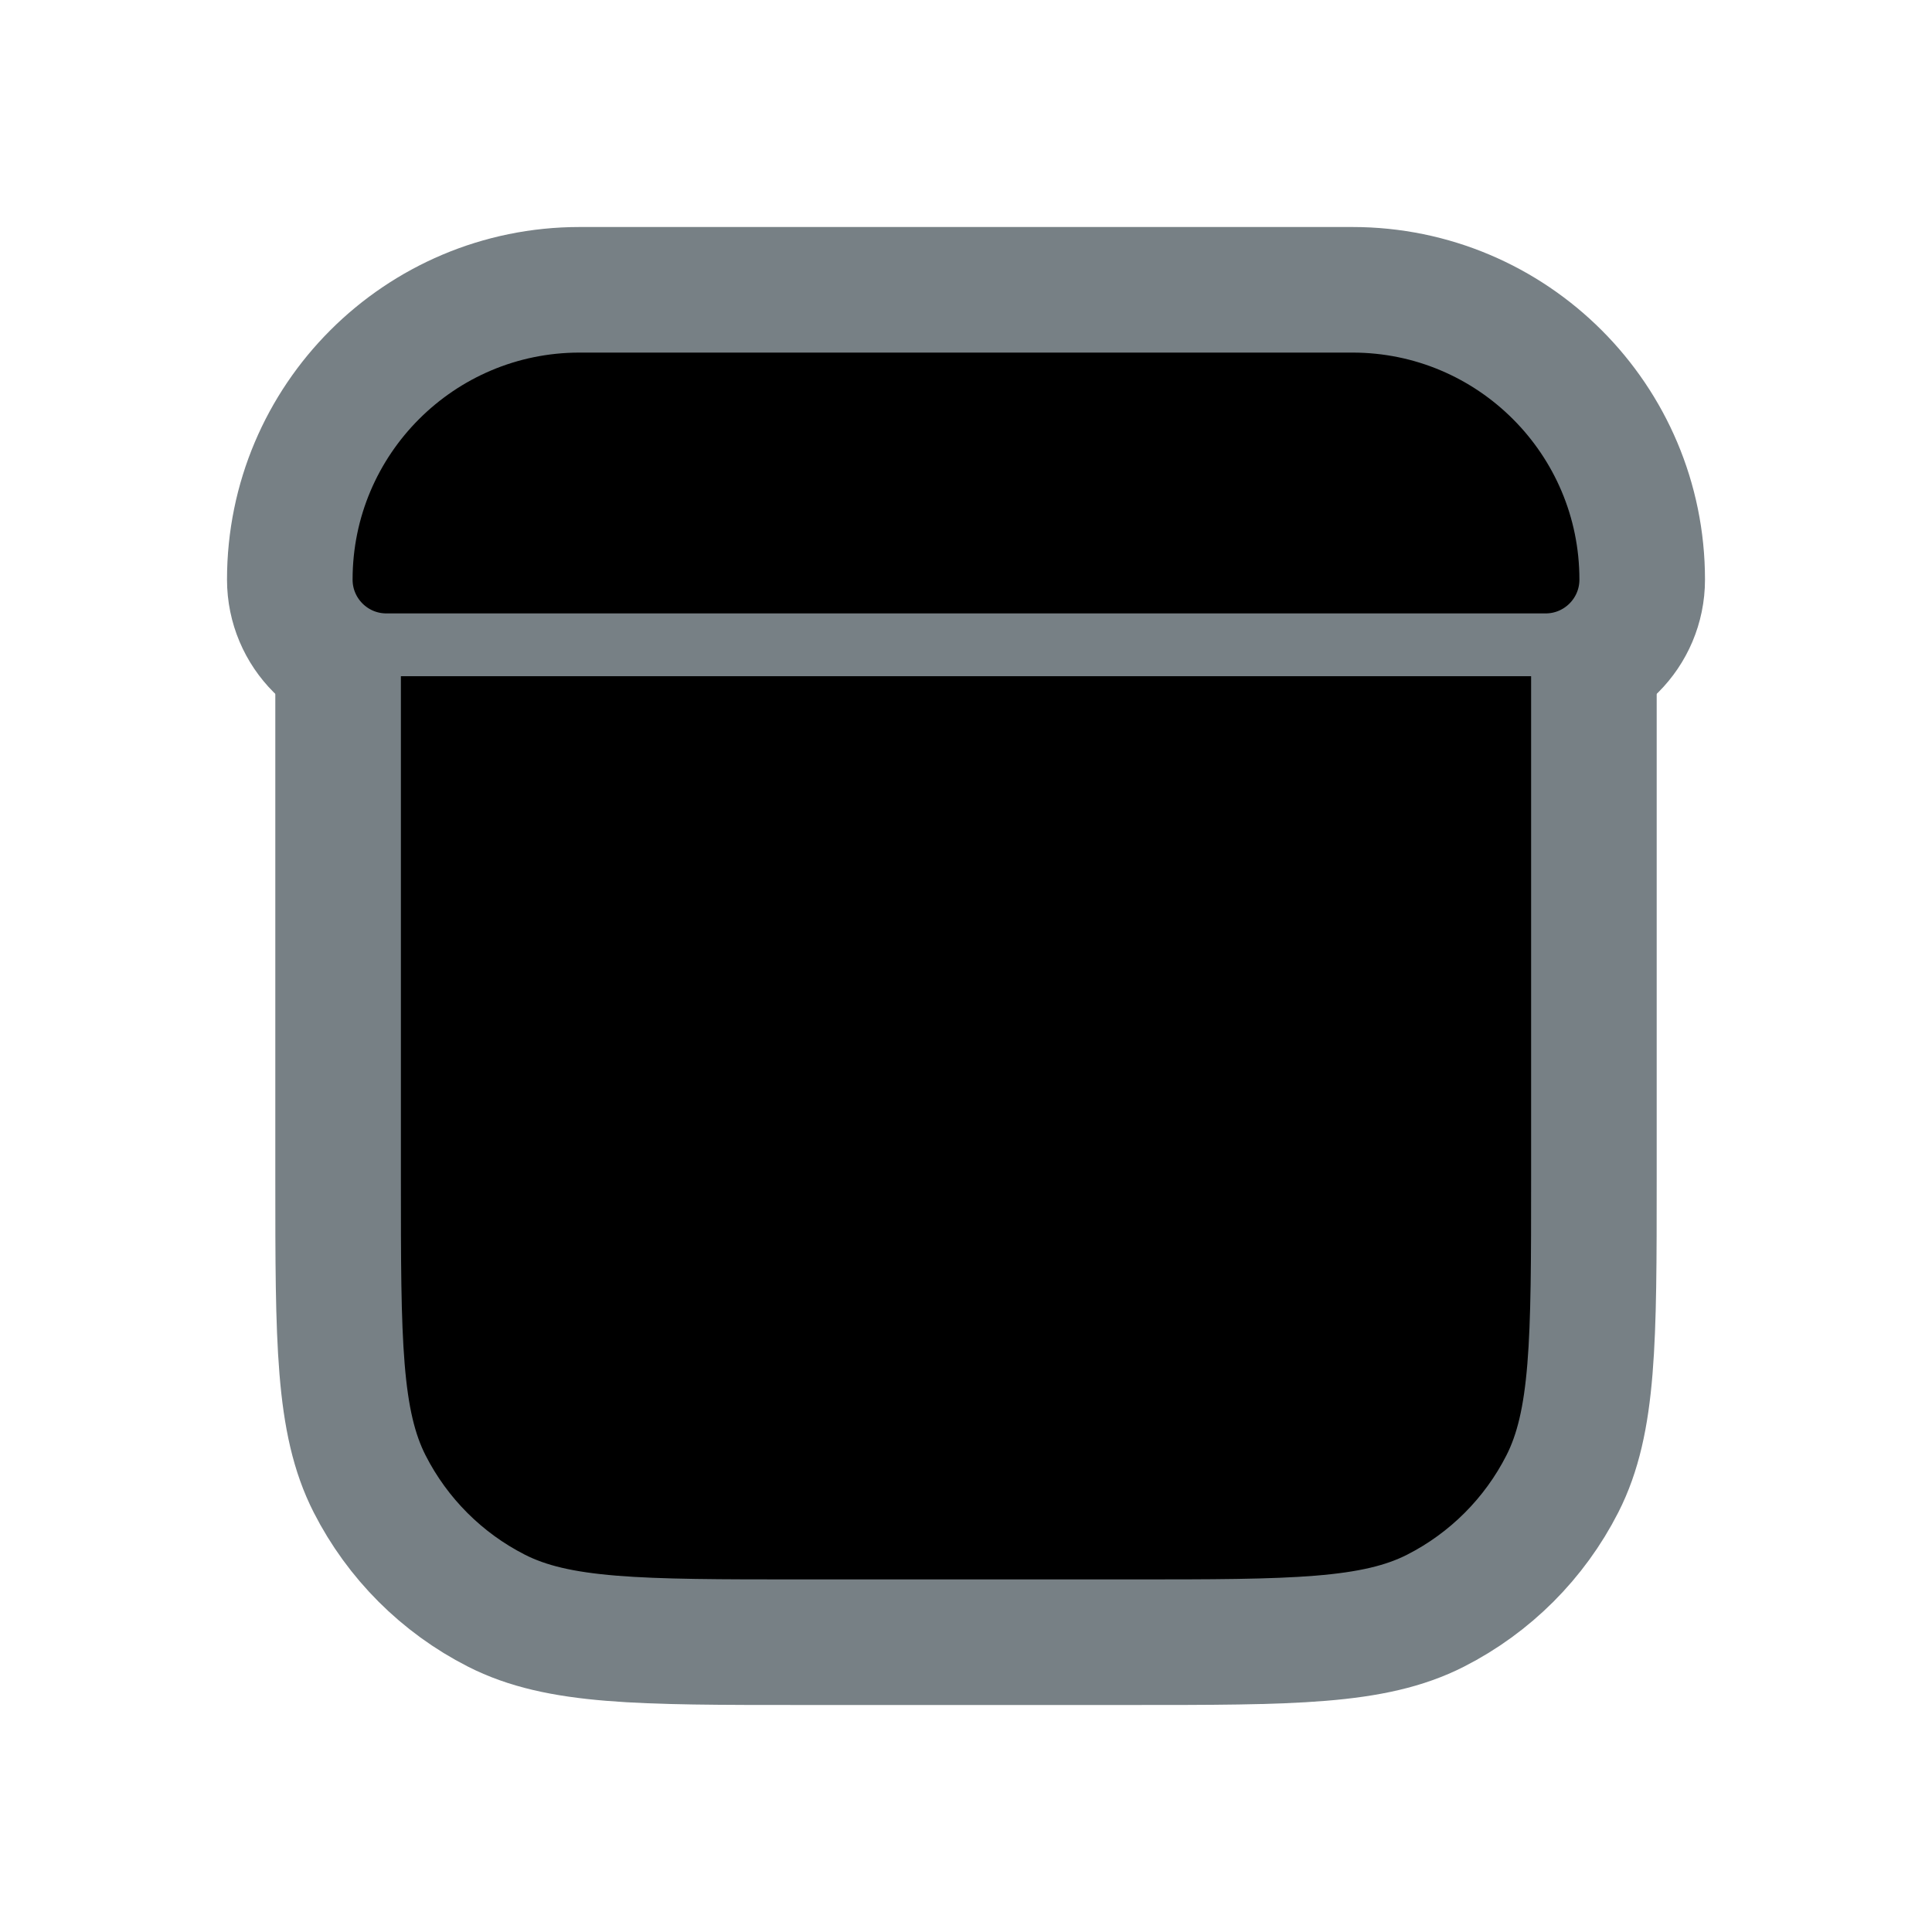
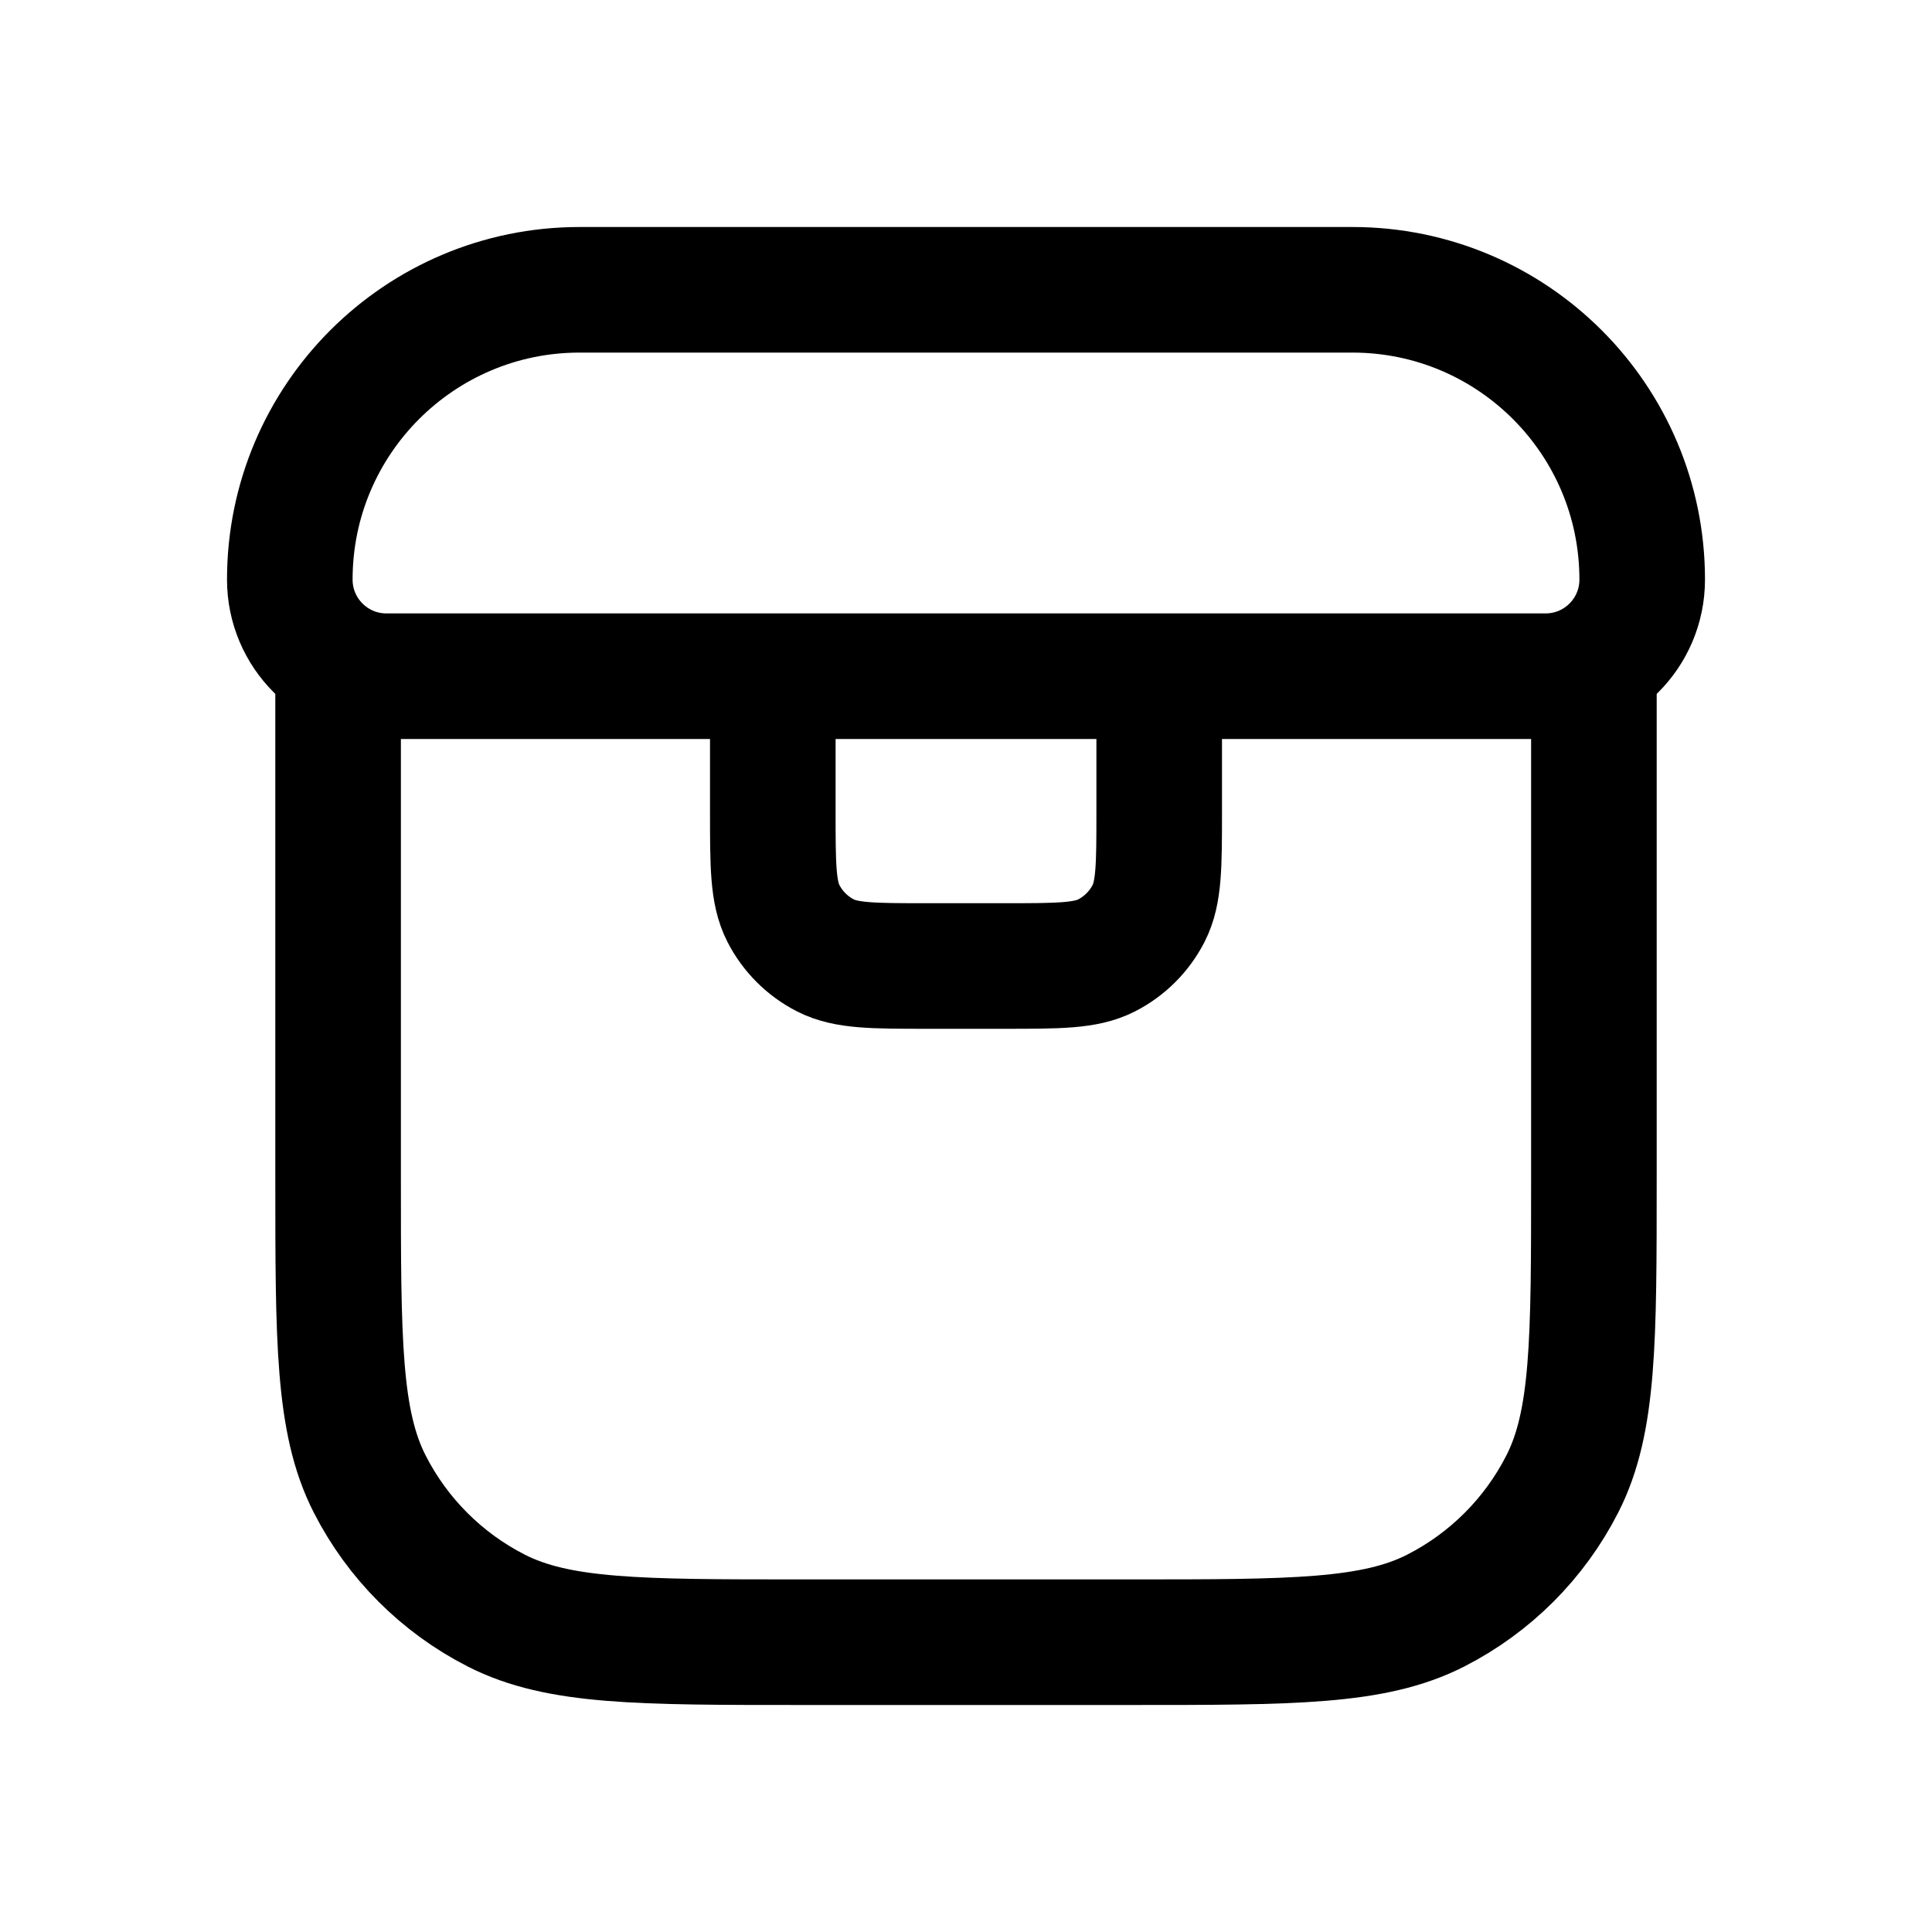
- <svg xmlns="http://www.w3.org/2000/svg" fill="currentColor" viewBox="0 0 20 20">
-   <path stroke="#778085" stroke-width="1.3" d="M3 6a3 3 0 013-3h8a3 3 0 013 3v0a1 1 0 01-1 1H4a1 1 0 01-1-1v0zM8 7h4v1.4c0 .56 0 .84-.109 1.054a1 1 0 01-.437.437C11.24 10 10.96 10 10.4 10h-.8c-.56 0-.84 0-1.054-.109a1 1 0 01-.437-.437C8 9.24 8 8.96 8 8.4V7z" />
-   <path stroke="#778085" stroke-width="1.3" d="M3.5 7v5.2c0 1.68 0 2.52.327 3.162a3 3 0 001.311 1.311C5.78 17 6.62 17 8.3 17h3.4c1.68 0 2.52 0 3.162-.327a3 3 0 001.311-1.311c.327-.642.327-1.482.327-3.162V7" />
+ <svg xmlns="http://www.w3.org/2000/svg" fill="none" viewBox="0 0 20 20">
+   <path stroke="currentColor" stroke-width="1.3" d="M3 6a3 3 0 013-3h8a3 3 0 013 3v0a1 1 0 01-1 1H4a1 1 0 01-1-1v0zM8 7h4v1.4c0 .56 0 .84-.109 1.054a1 1 0 01-.437.437C11.24 10 10.96 10 10.4 10h-.8c-.56 0-.84 0-1.054-.109a1 1 0 01-.437-.437C8 9.24 8 8.96 8 8.4V7z" />
+   <path stroke="currentColor" stroke-width="1.3" d="M3.5 7v5.2c0 1.68 0 2.52.327 3.162a3 3 0 001.311 1.311C5.78 17 6.62 17 8.3 17h3.4c1.68 0 2.52 0 3.162-.327a3 3 0 001.311-1.311c.327-.642.327-1.482.327-3.162V7" />
</svg>
